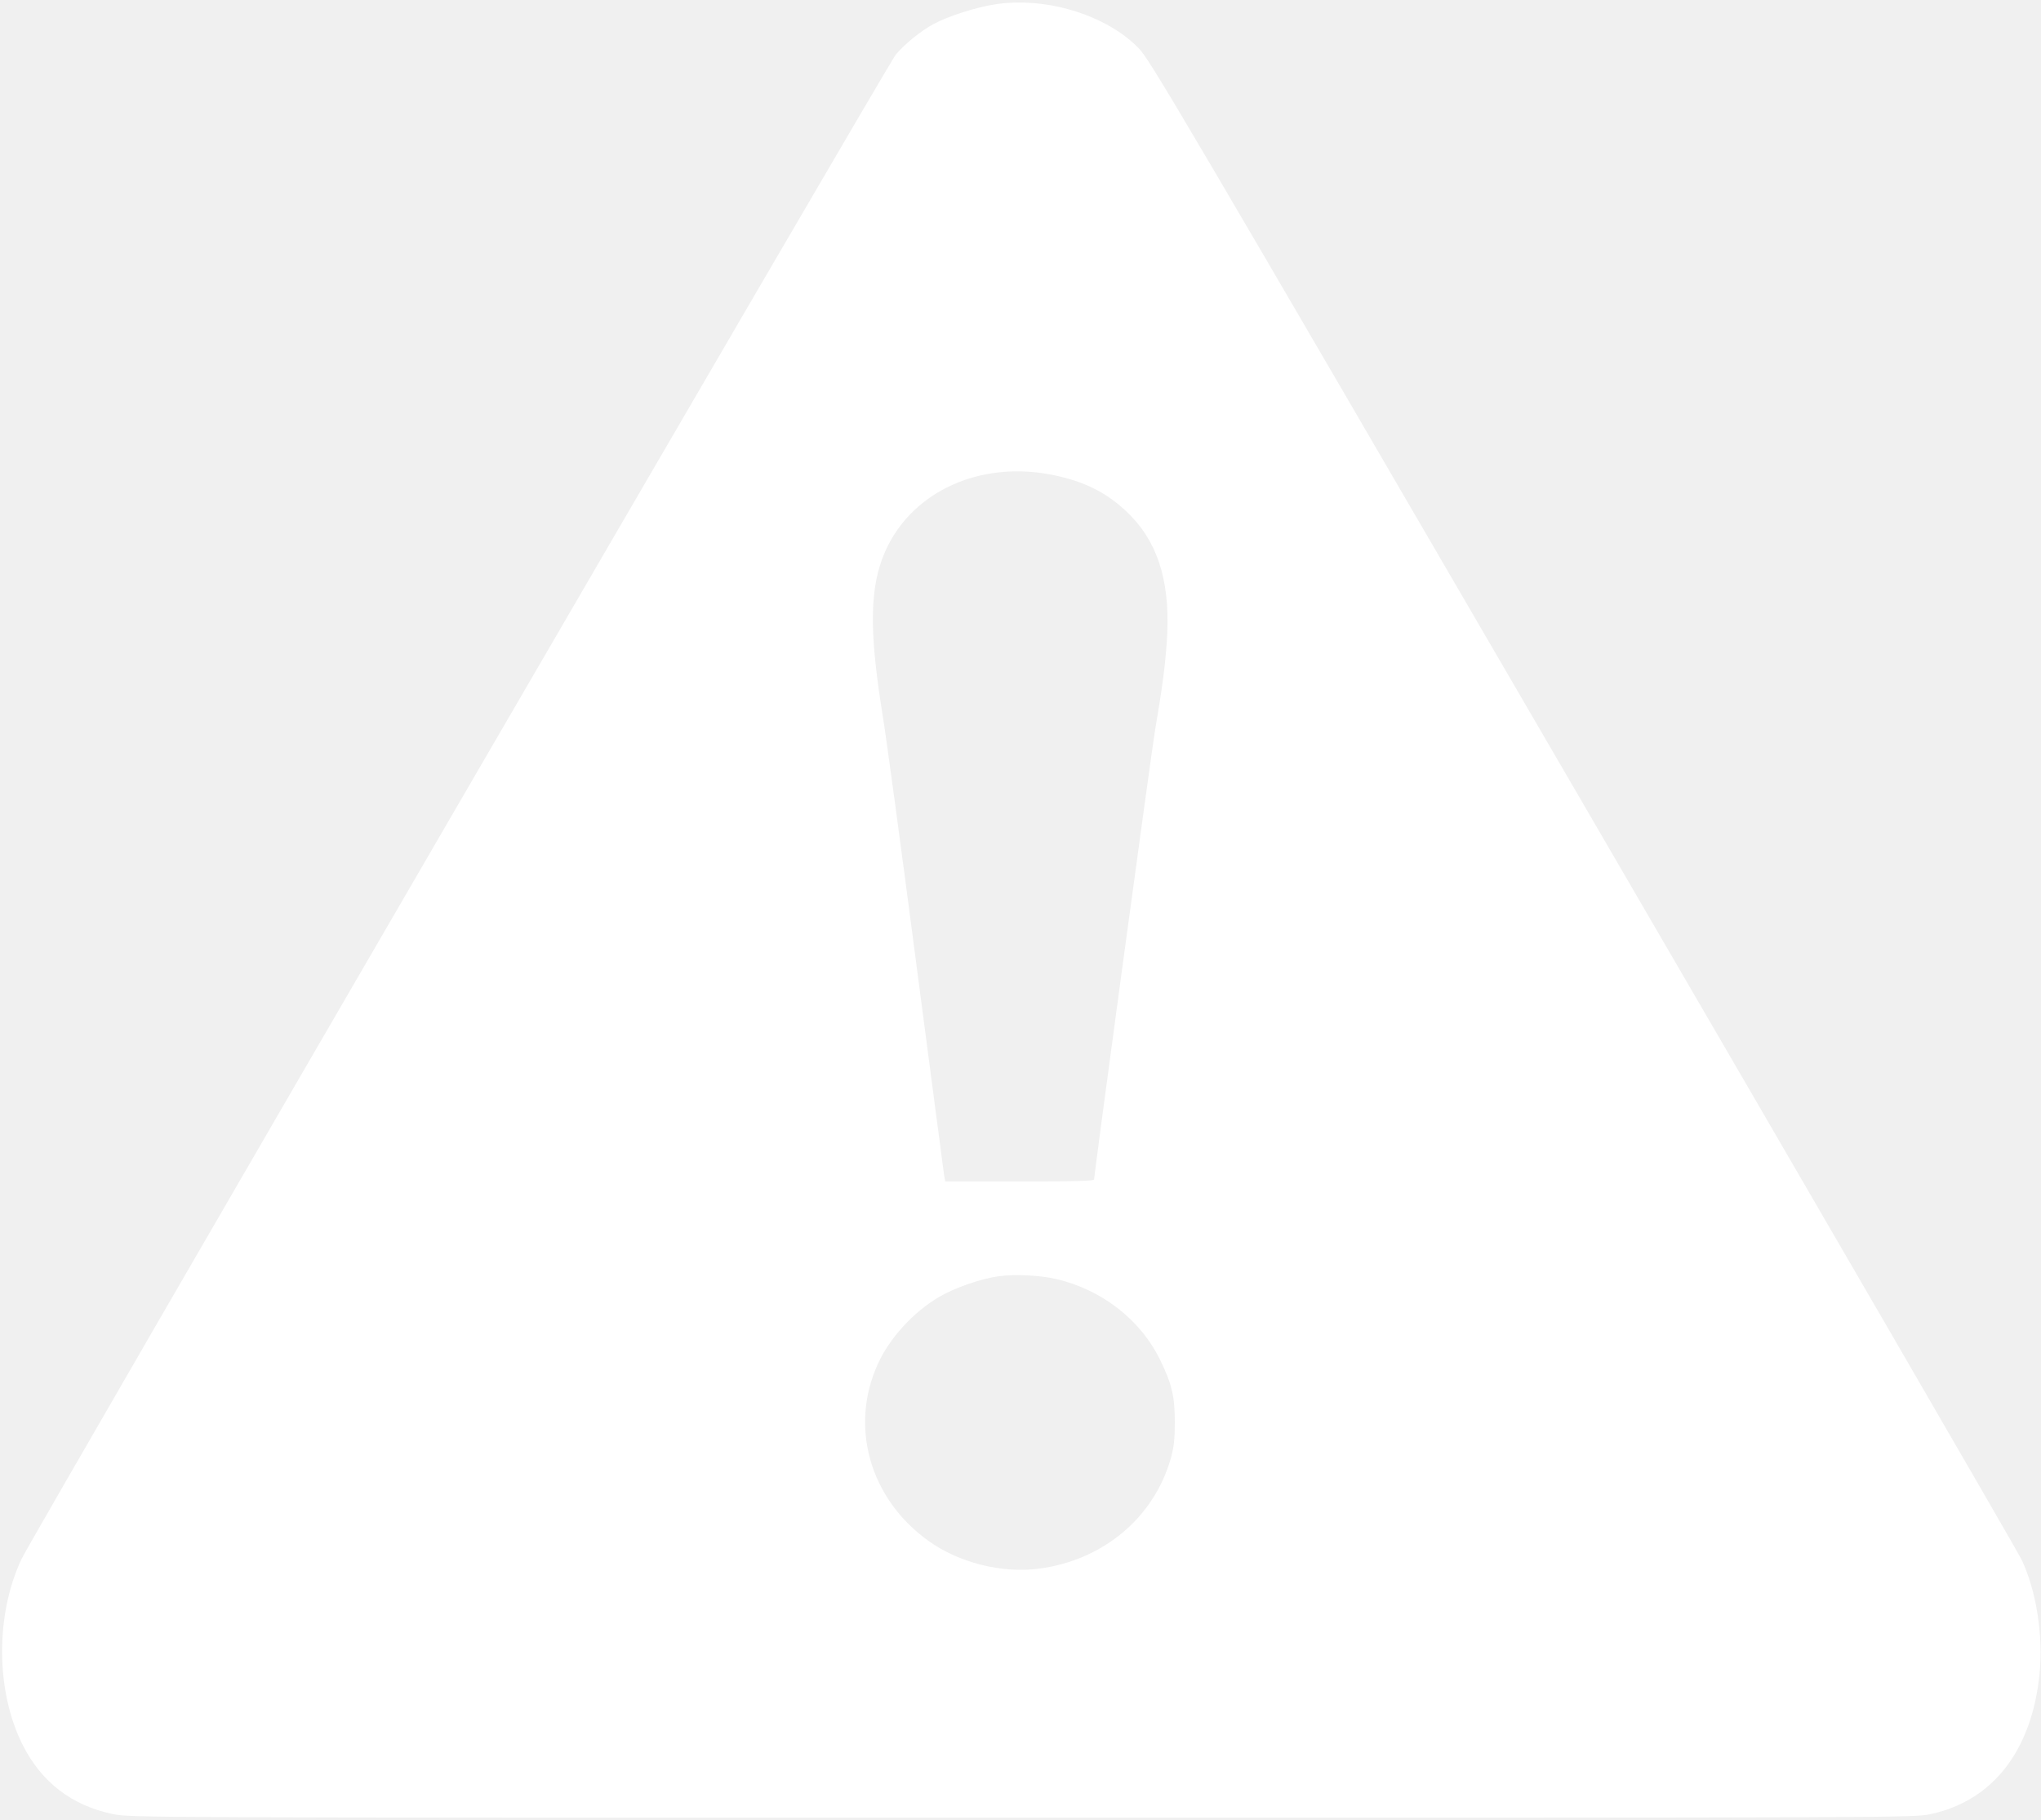
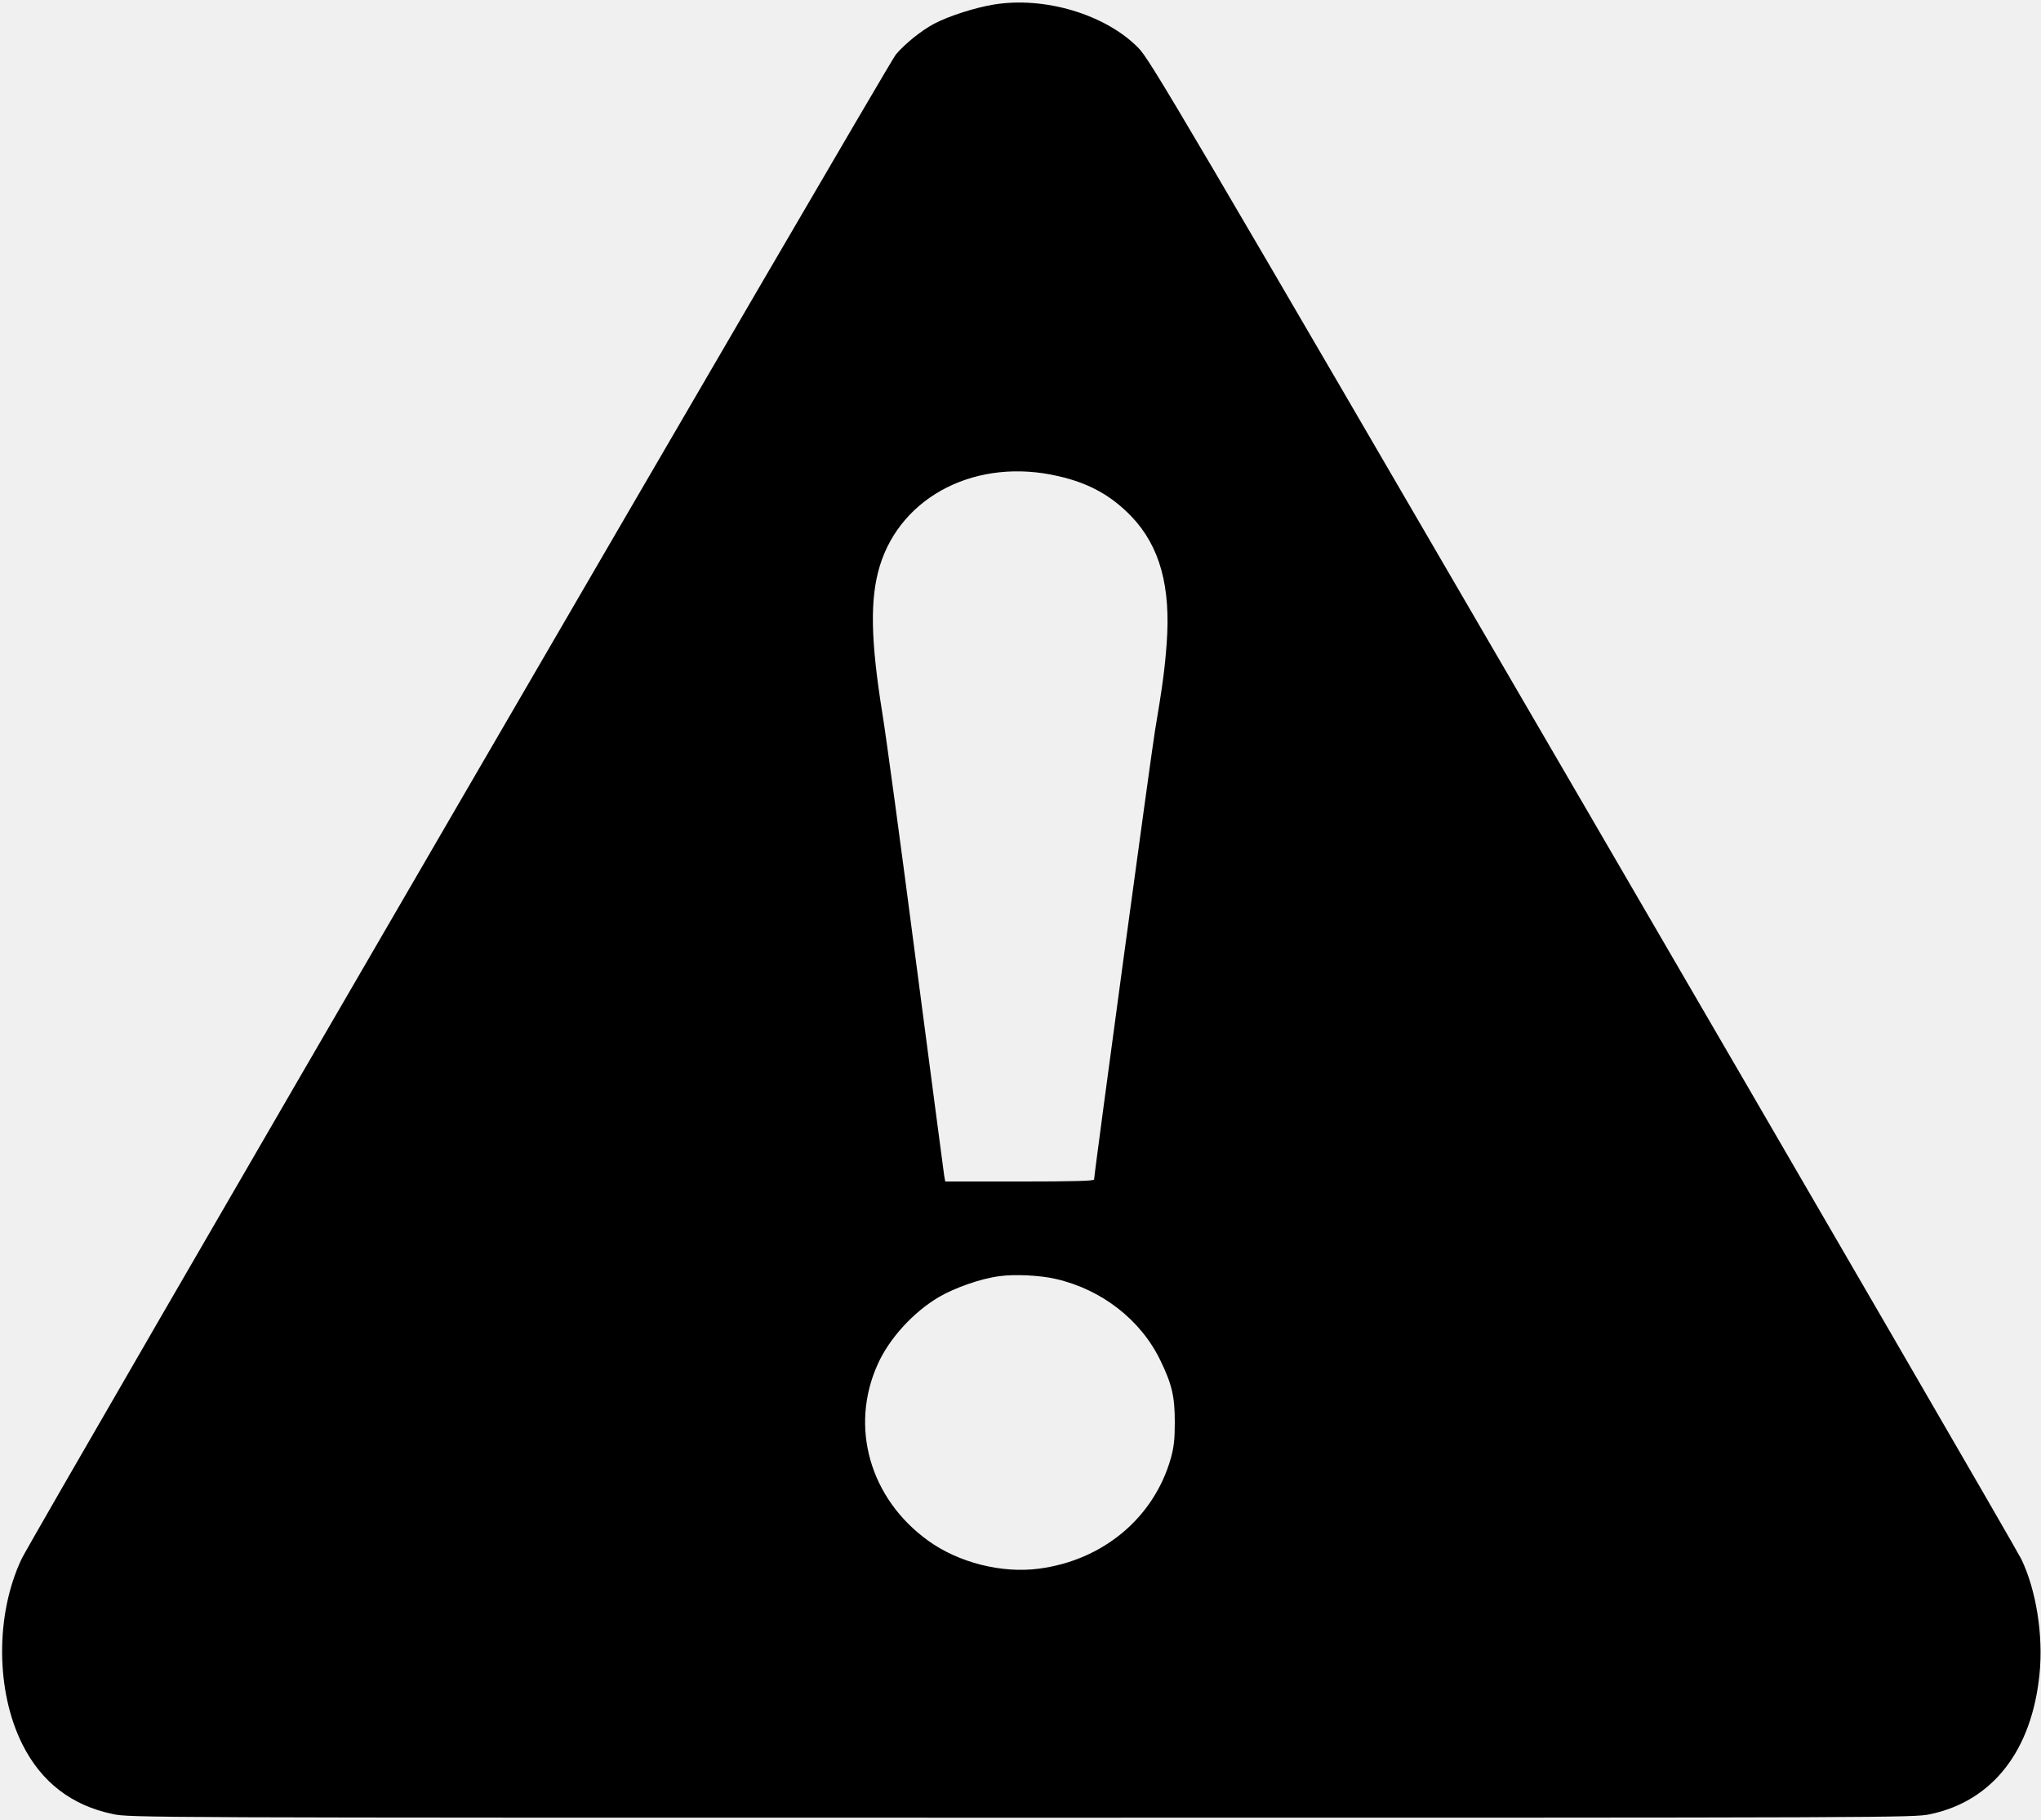
<svg xmlns="http://www.w3.org/2000/svg" version="1.0" width="2.4rem" height="2.4rem" viewBox="0 0 1123 1001" preserveAspectRatio="xMidYMid meet">
-   <g transform="translate(0,1001) scale(0.1,-0.1)" fill="#fff" stroke="none">
+   <g transform="translate(0,1001) scale(0.1,-0.1)" stroke="none">
    <path d="M5468 9985 c-104 -17 -250 -64 -329 -106 -71 -38 -160 -110 -210 -169 -43 -51 -4751 -8151 -4810 -8276 -145 -306 -143 -728 5 -1022 104 -207 271 -335 497 -382 93 -20 166 -20 4999 -20 4825 0 4907 0 4999 19 344 72 561 349 603 773 21 211 -18 459 -100 630 -22 46 -1109 1919 -2415 4163 -2240 3849 -2378 4084 -2443 4151 -180 184 -515 285 -796 239z m357 -2595 c170 -39 292 -108 403 -224 154 -163 215 -384 191 -700 -10 -135 -23 -233 -64 -476 -21 -125 -335 -2439 -335 -2469 0 -8 -118 -11 -410 -11 l-409 0 -6 33 c-3 17 -72 547 -155 1177 -82 630 -165 1244 -185 1365 -65 405 -69 632 -14 812 119 388 538 598 984 493z m-16 -4416 c253 -58 468 -225 576 -449 63 -130 79 -197 79 -340 0 -94 -5 -137 -22 -198 -93 -327 -373 -561 -726 -607 -203 -27 -442 33 -609 154 -321 231 -434 627 -277 972 64 142 196 286 337 369 88 51 230 101 331 114 83 12 226 5 311 -15z" />
  </g>
</svg>
